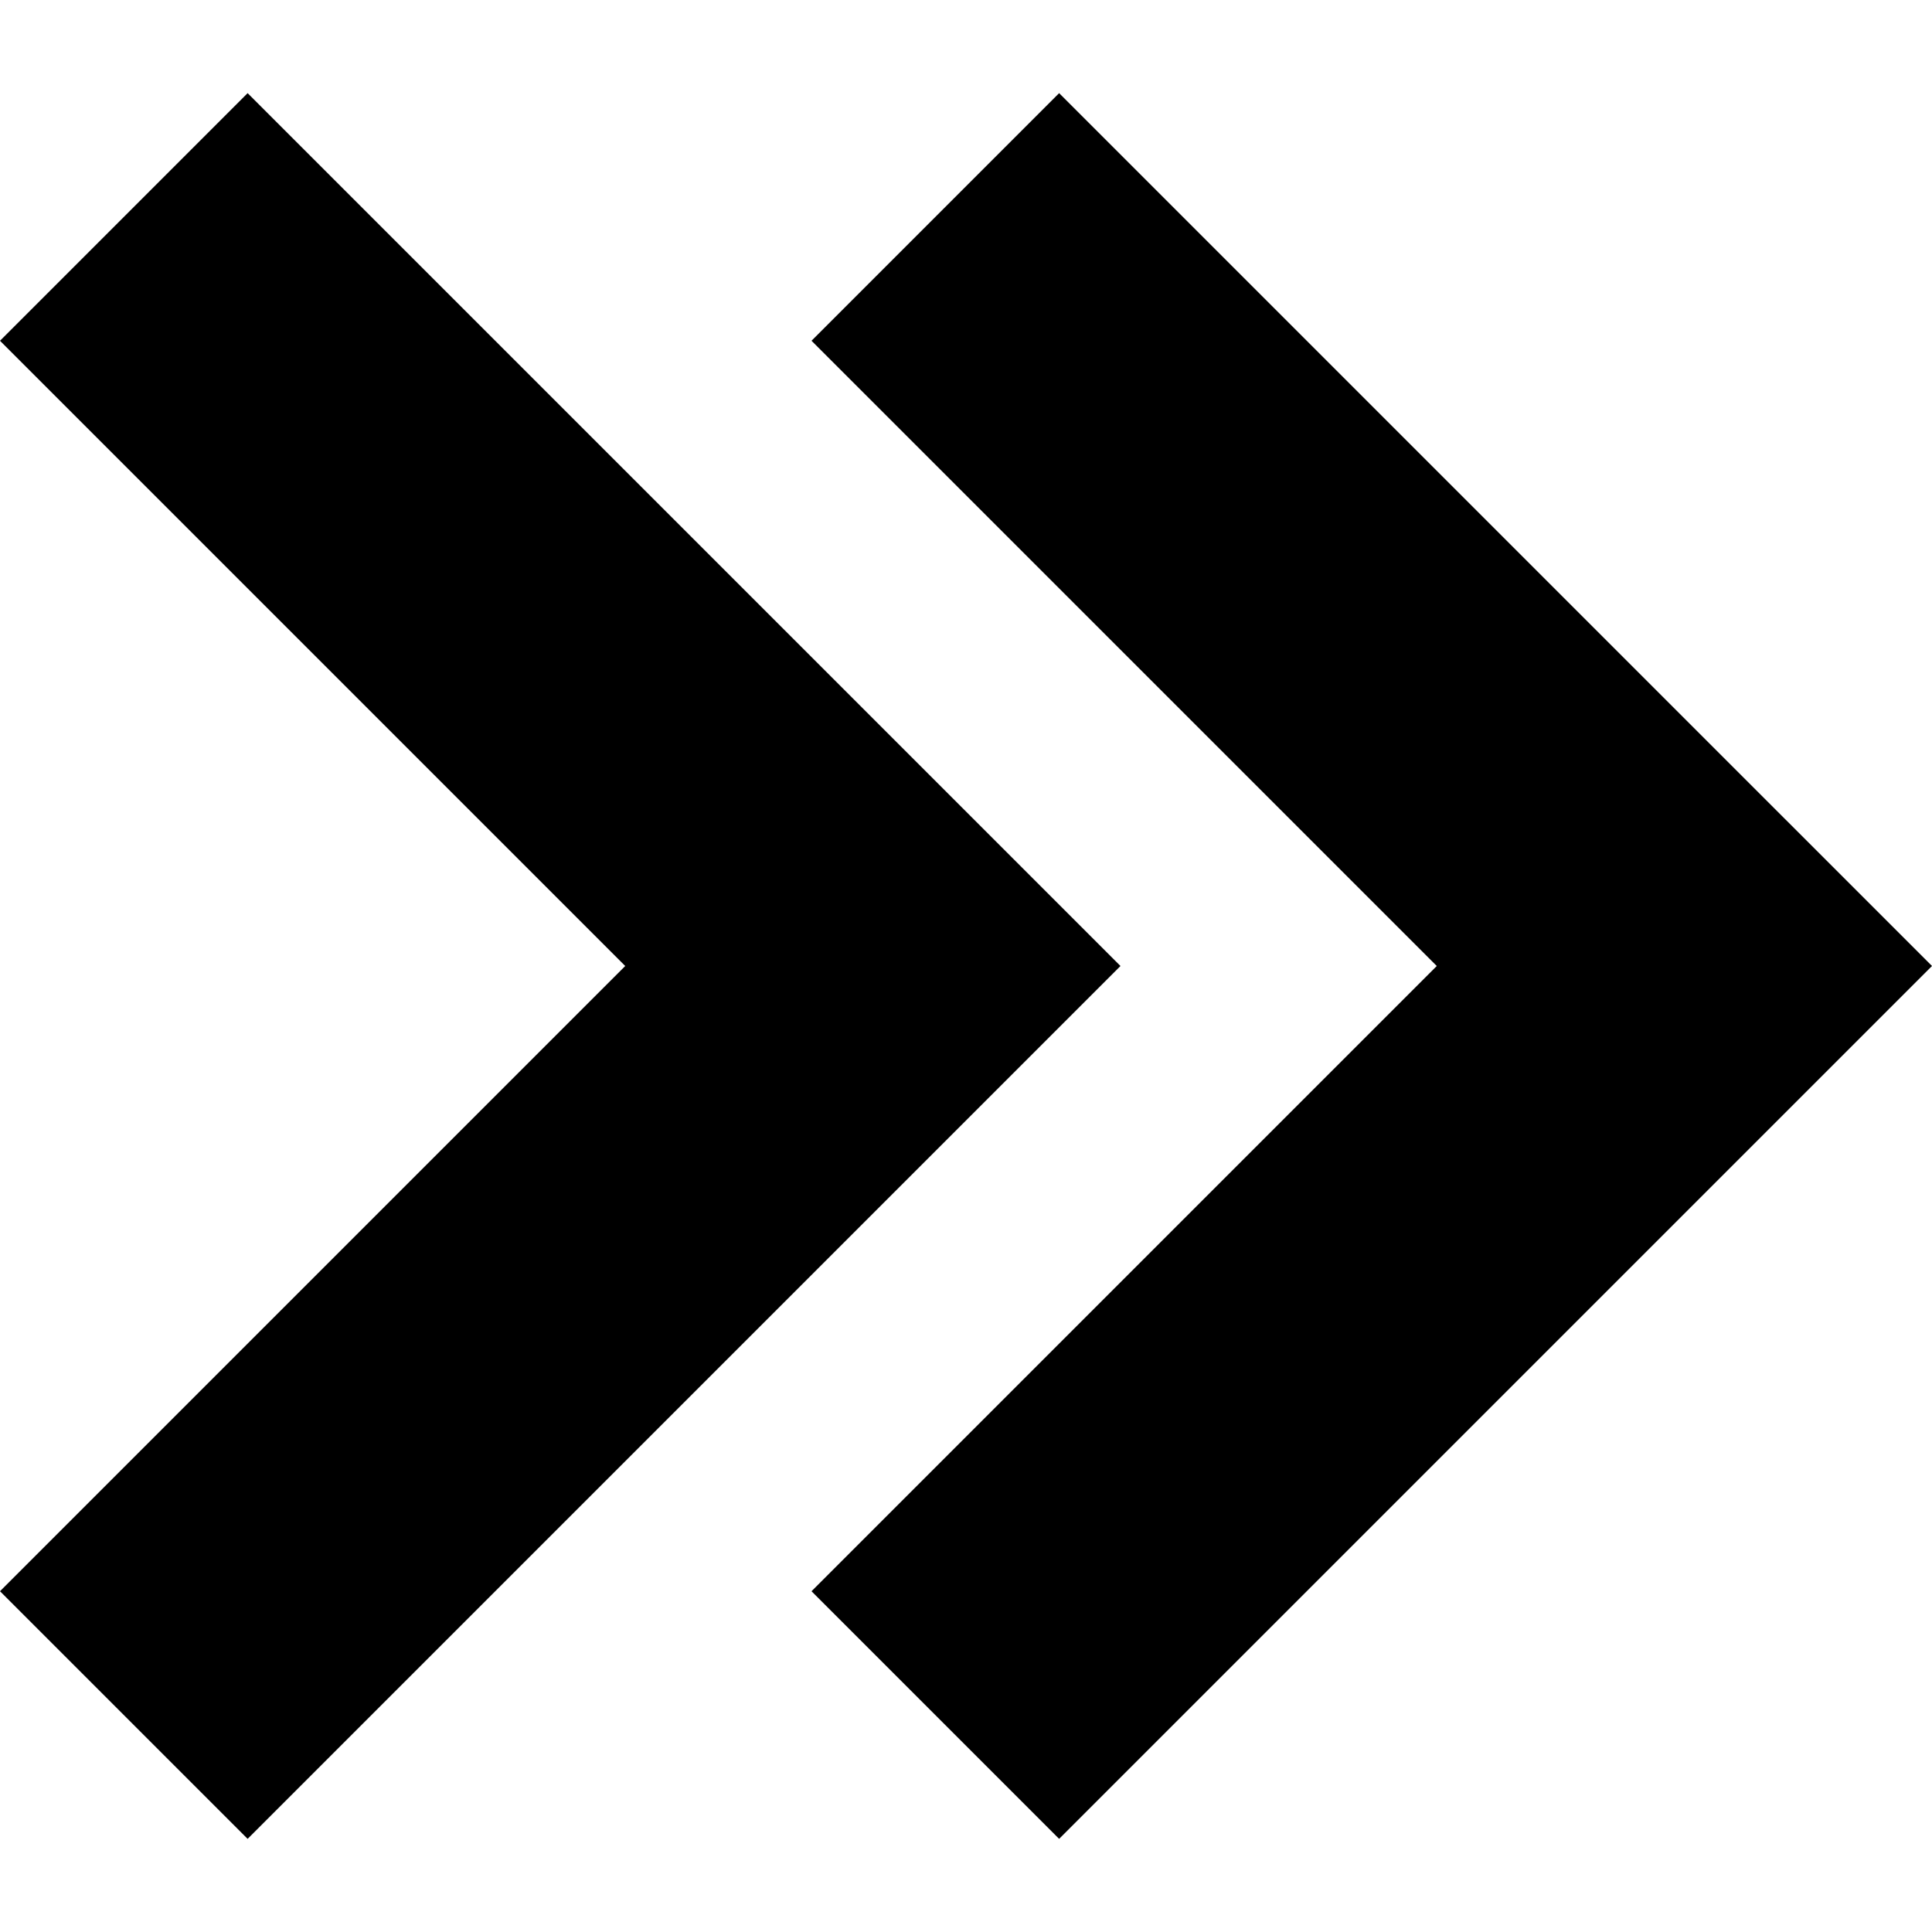
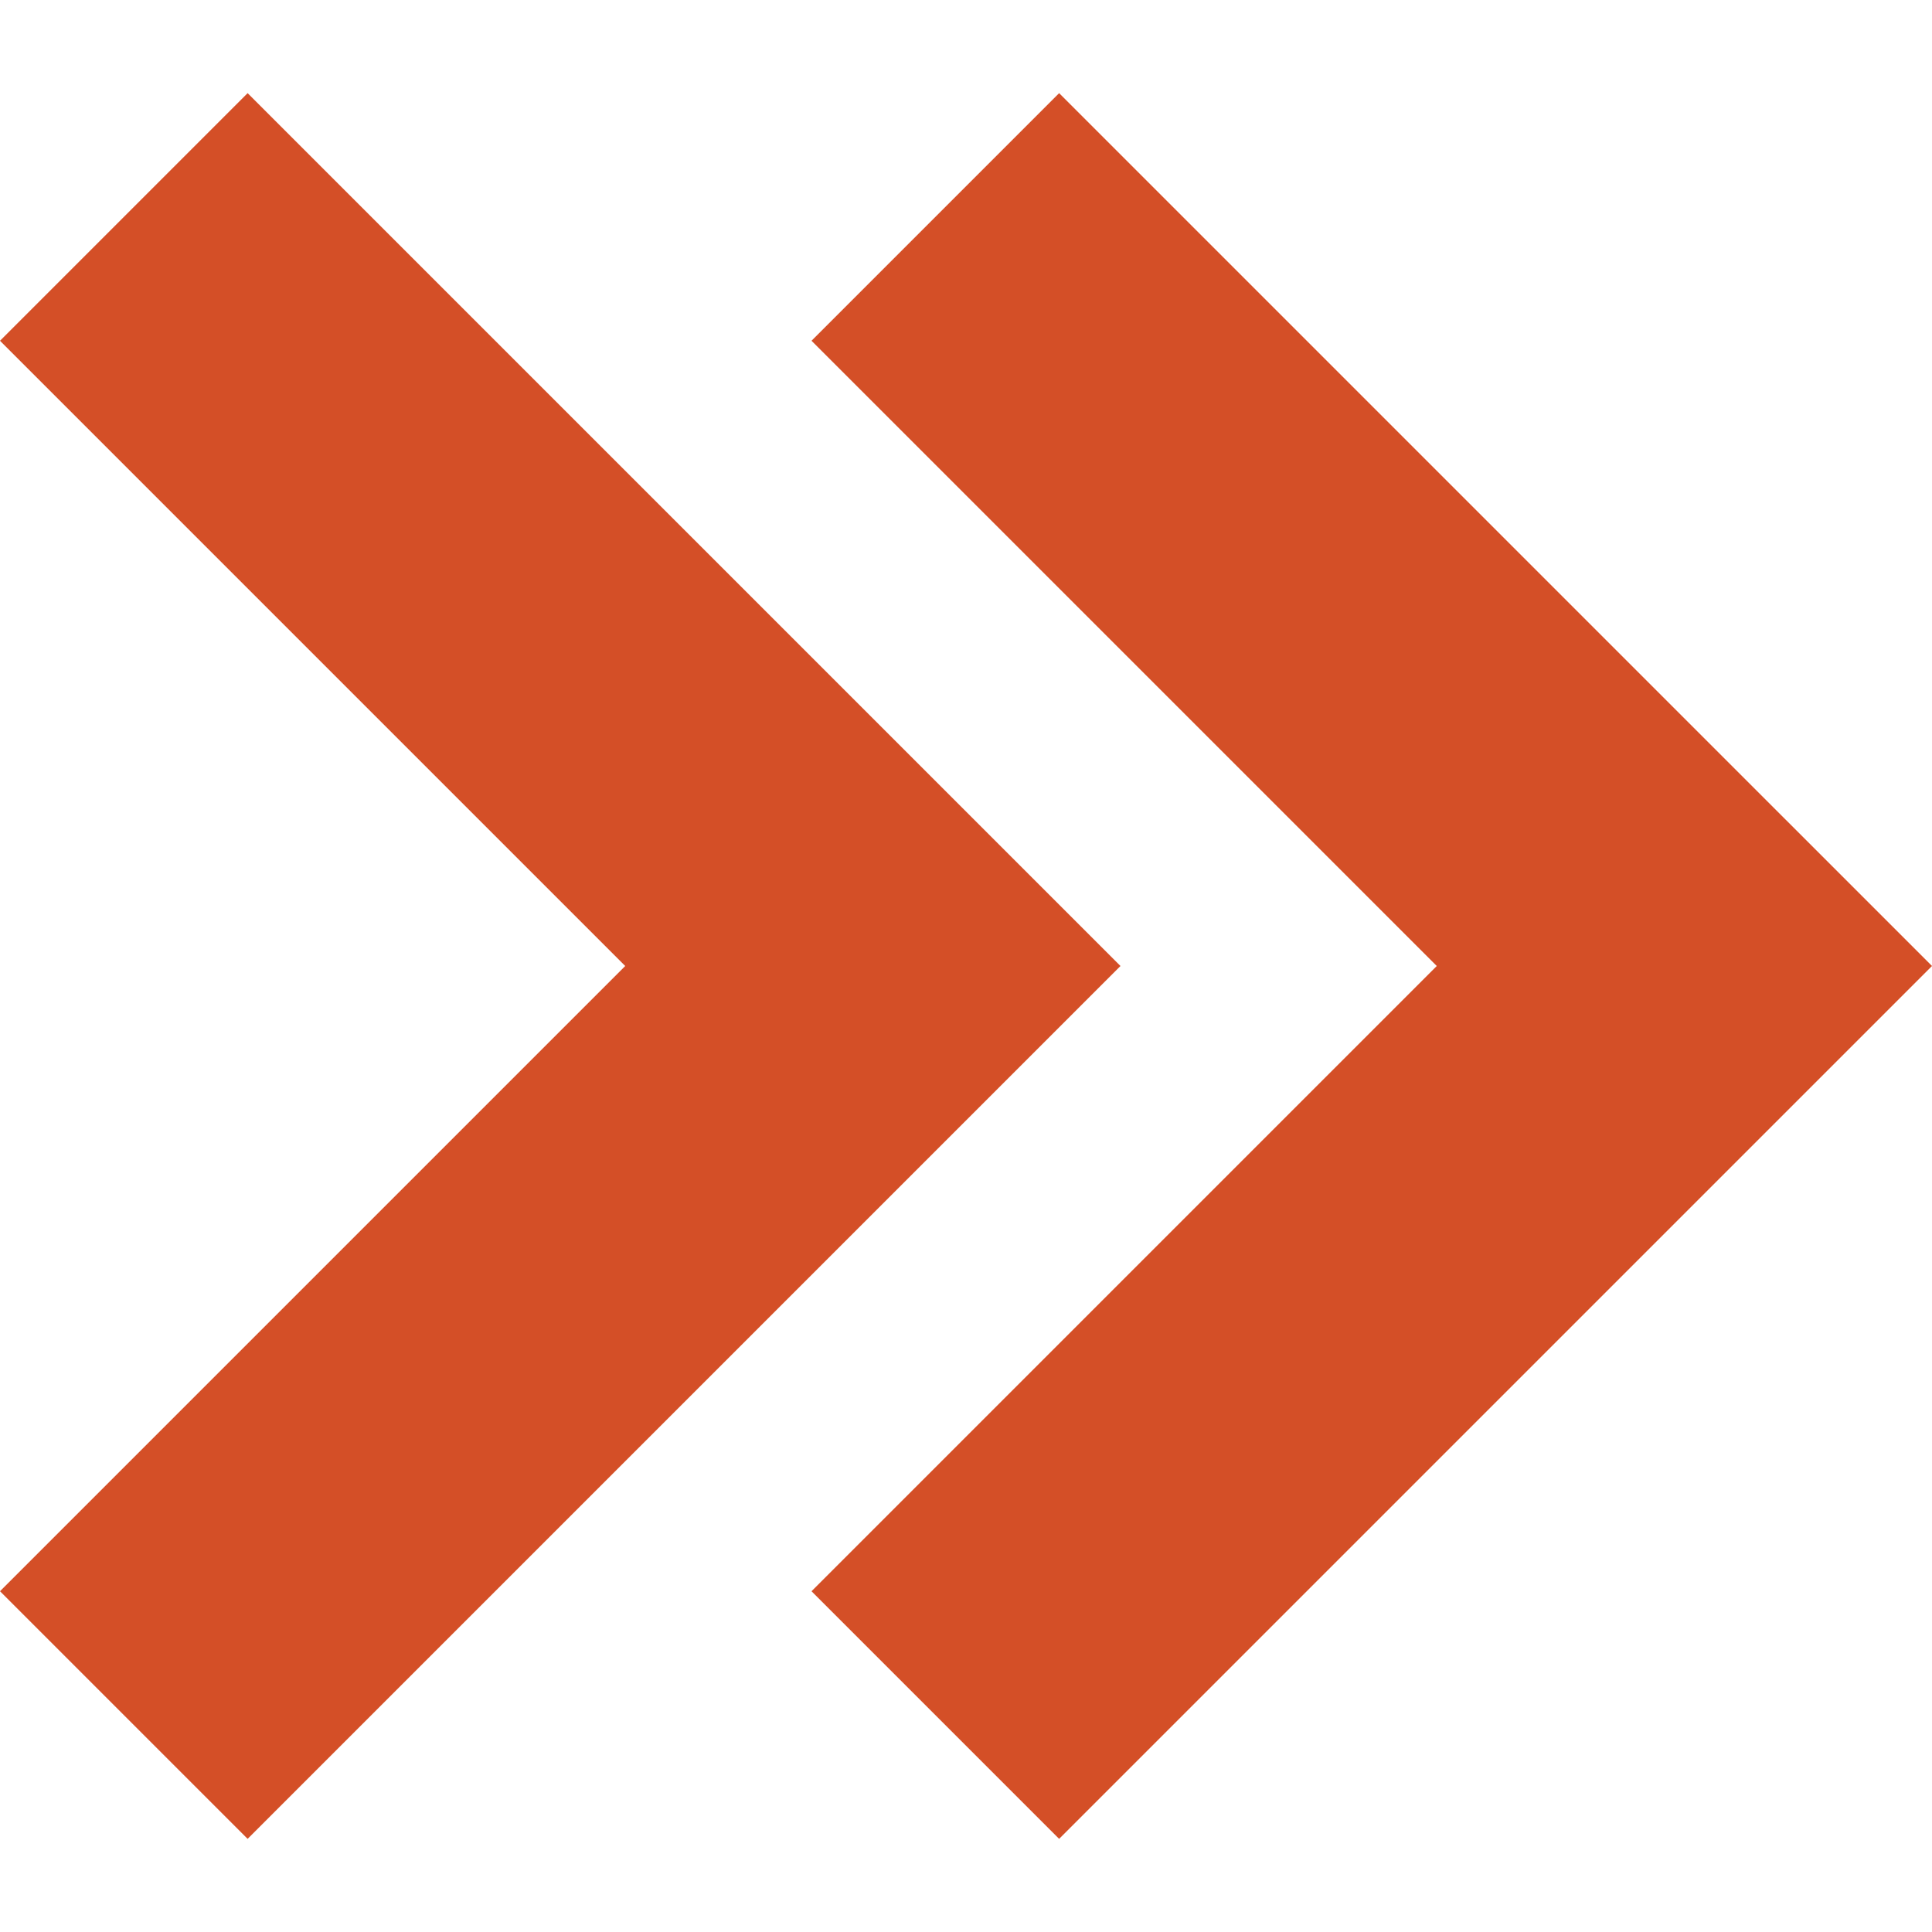
- <svg xmlns="http://www.w3.org/2000/svg" version="1.1" id="Capa_1" x="0px" y="0px" width="220.682px" height="220.682px" viewBox="0 0 220.682 220.682" style="enable-background:new 0 0 220.682 220.682;" xml:space="preserve">
+ <svg xmlns="http://www.w3.org/2000/svg" version="1.1" id="Capa_1" x="0px" y="0px" width="220.682px" height="220.682px" viewBox="0 0 220.682 220.682" style="enable-background:new 0 0 220.682 220.682;" xml:space="preserve" fill="#d44f27">
  <g>
    <polygon points="92.695,38.924 164.113,110.341 92.695,181.758 120.979,210.043 220.682,110.341 120.979,10.639  " />
    <polygon points="28.284,210.043 127.986,110.341 28.284,10.639 0,38.924 71.417,110.341 0,181.758  " />
  </g>
  <g>
</g>
  <g>
</g>
  <g>
</g>
  <g>
</g>
  <g>
</g>
  <g>
</g>
  <g>
</g>
  <g>
</g>
  <g>
</g>
  <g>
</g>
  <g>
</g>
  <g>
</g>
  <g>
</g>
  <g>
</g>
  <g>
</g>
</svg>
